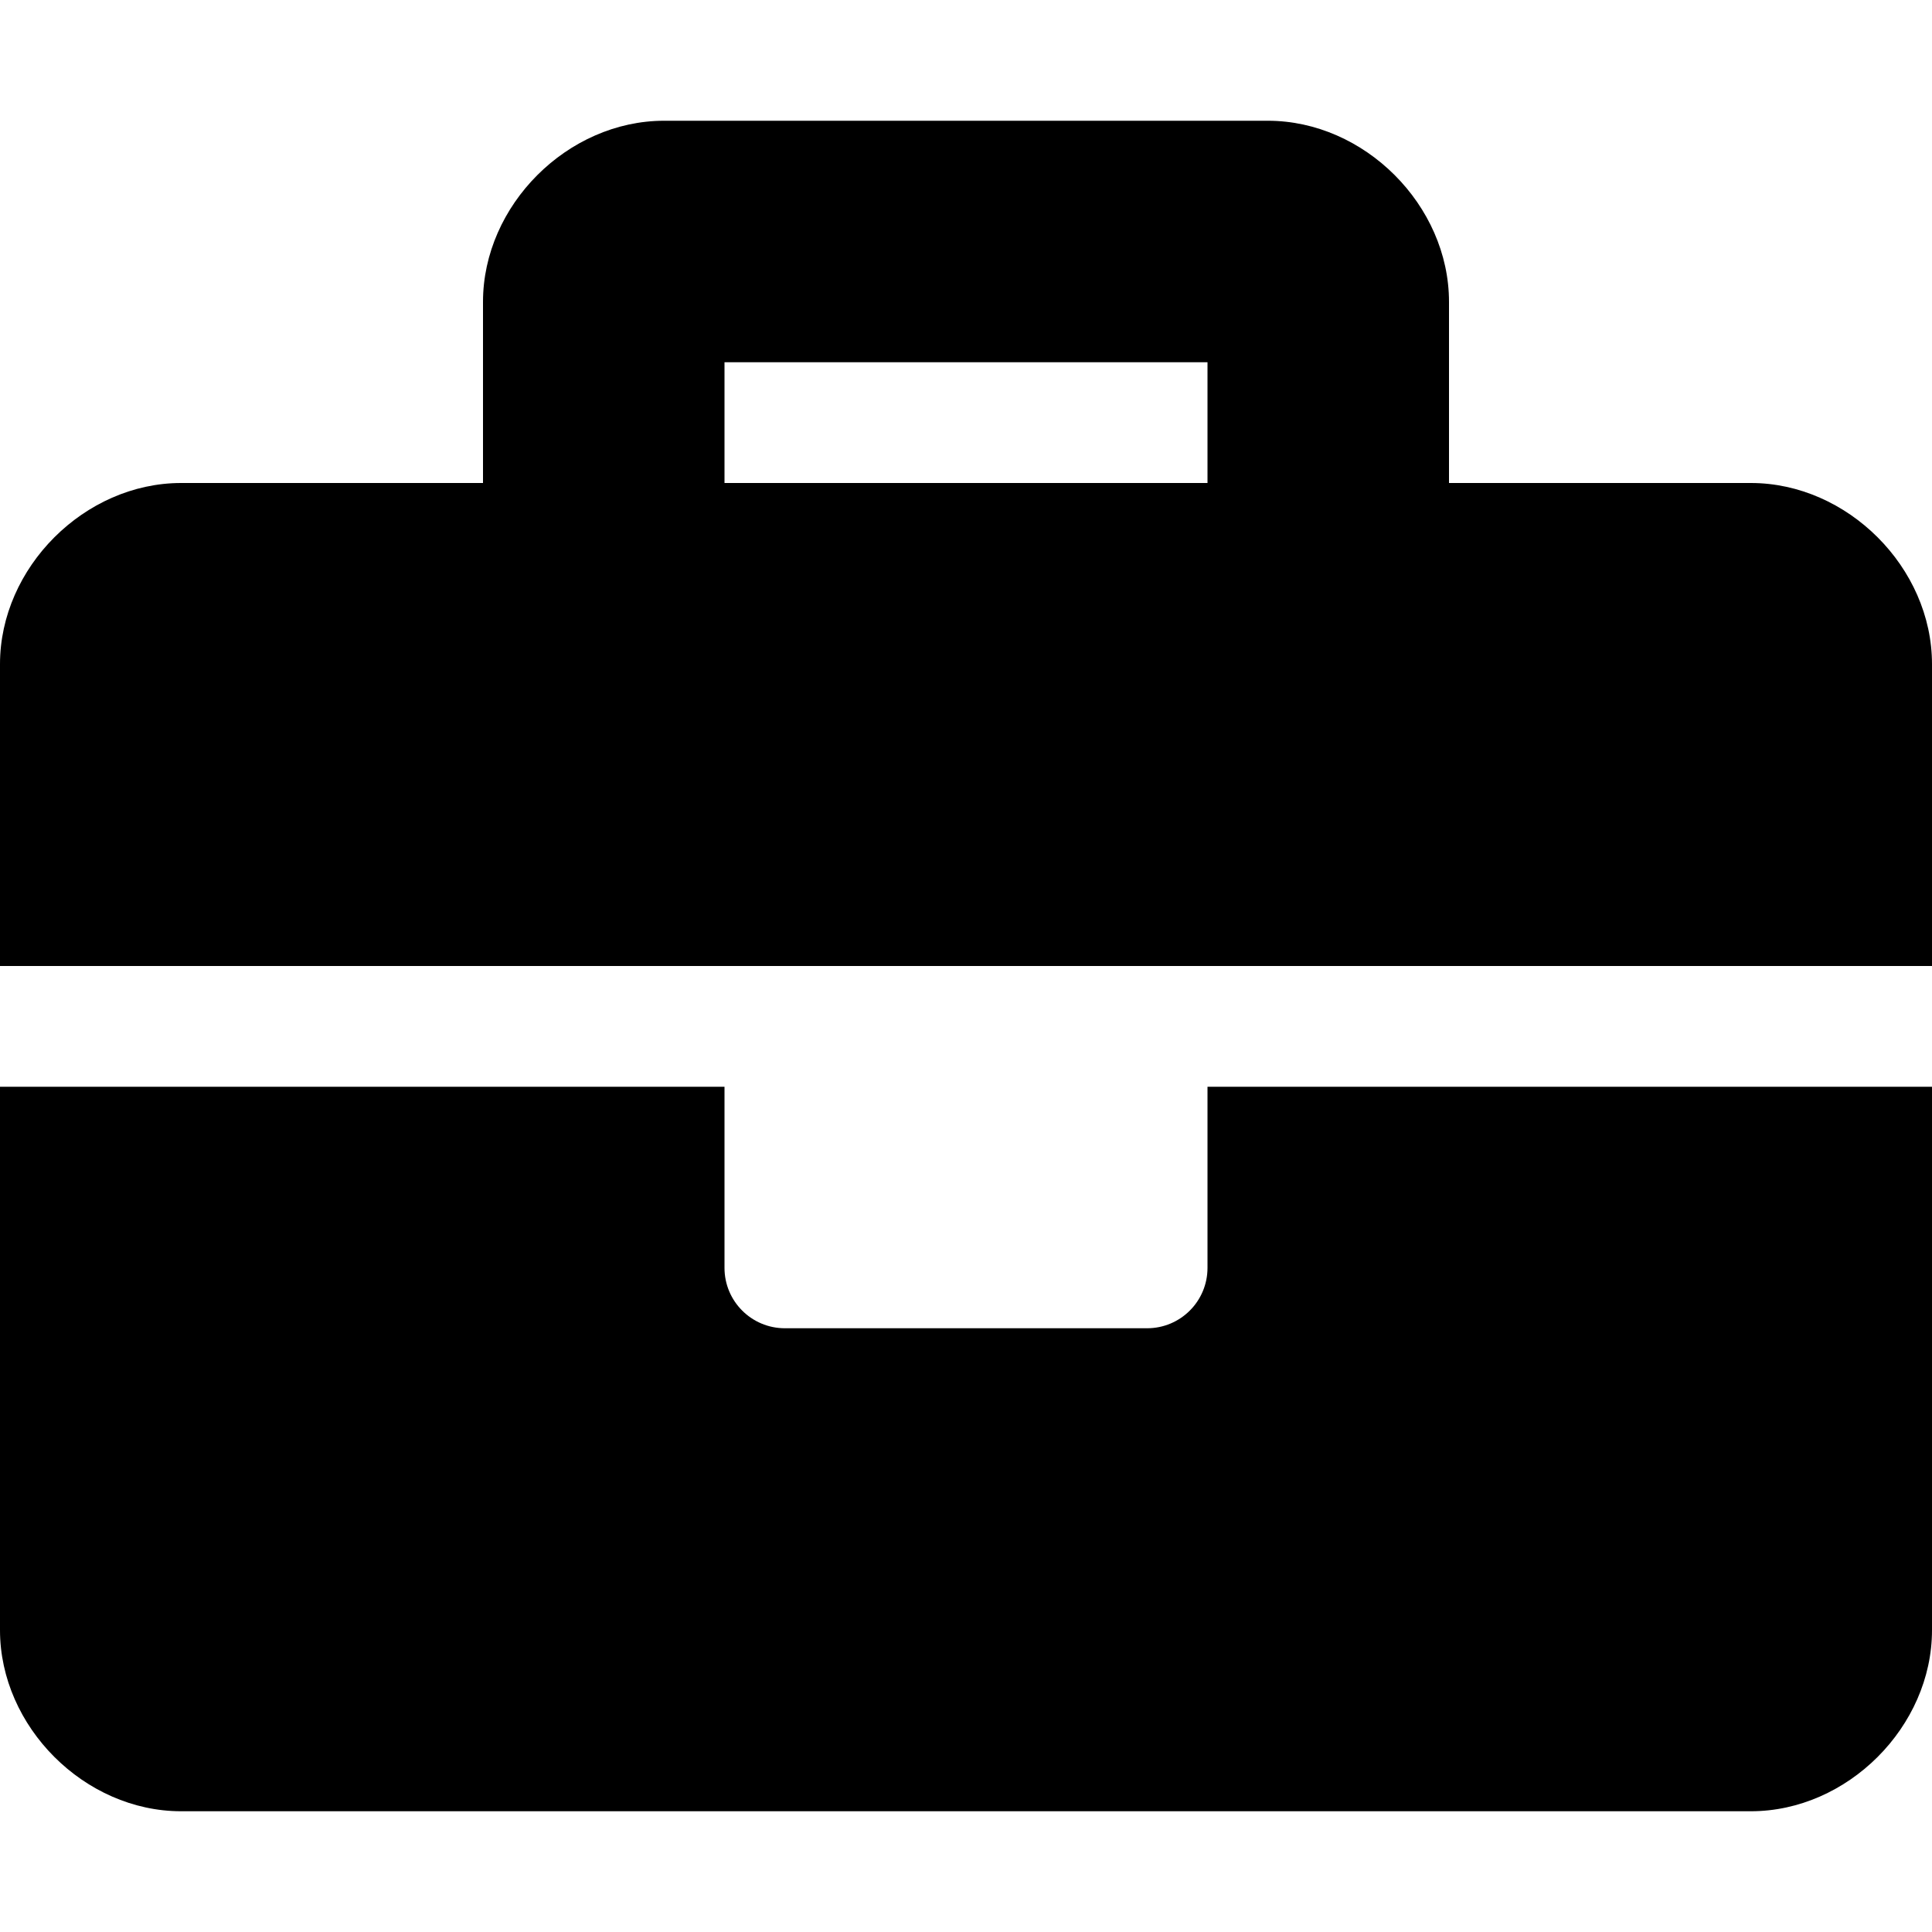
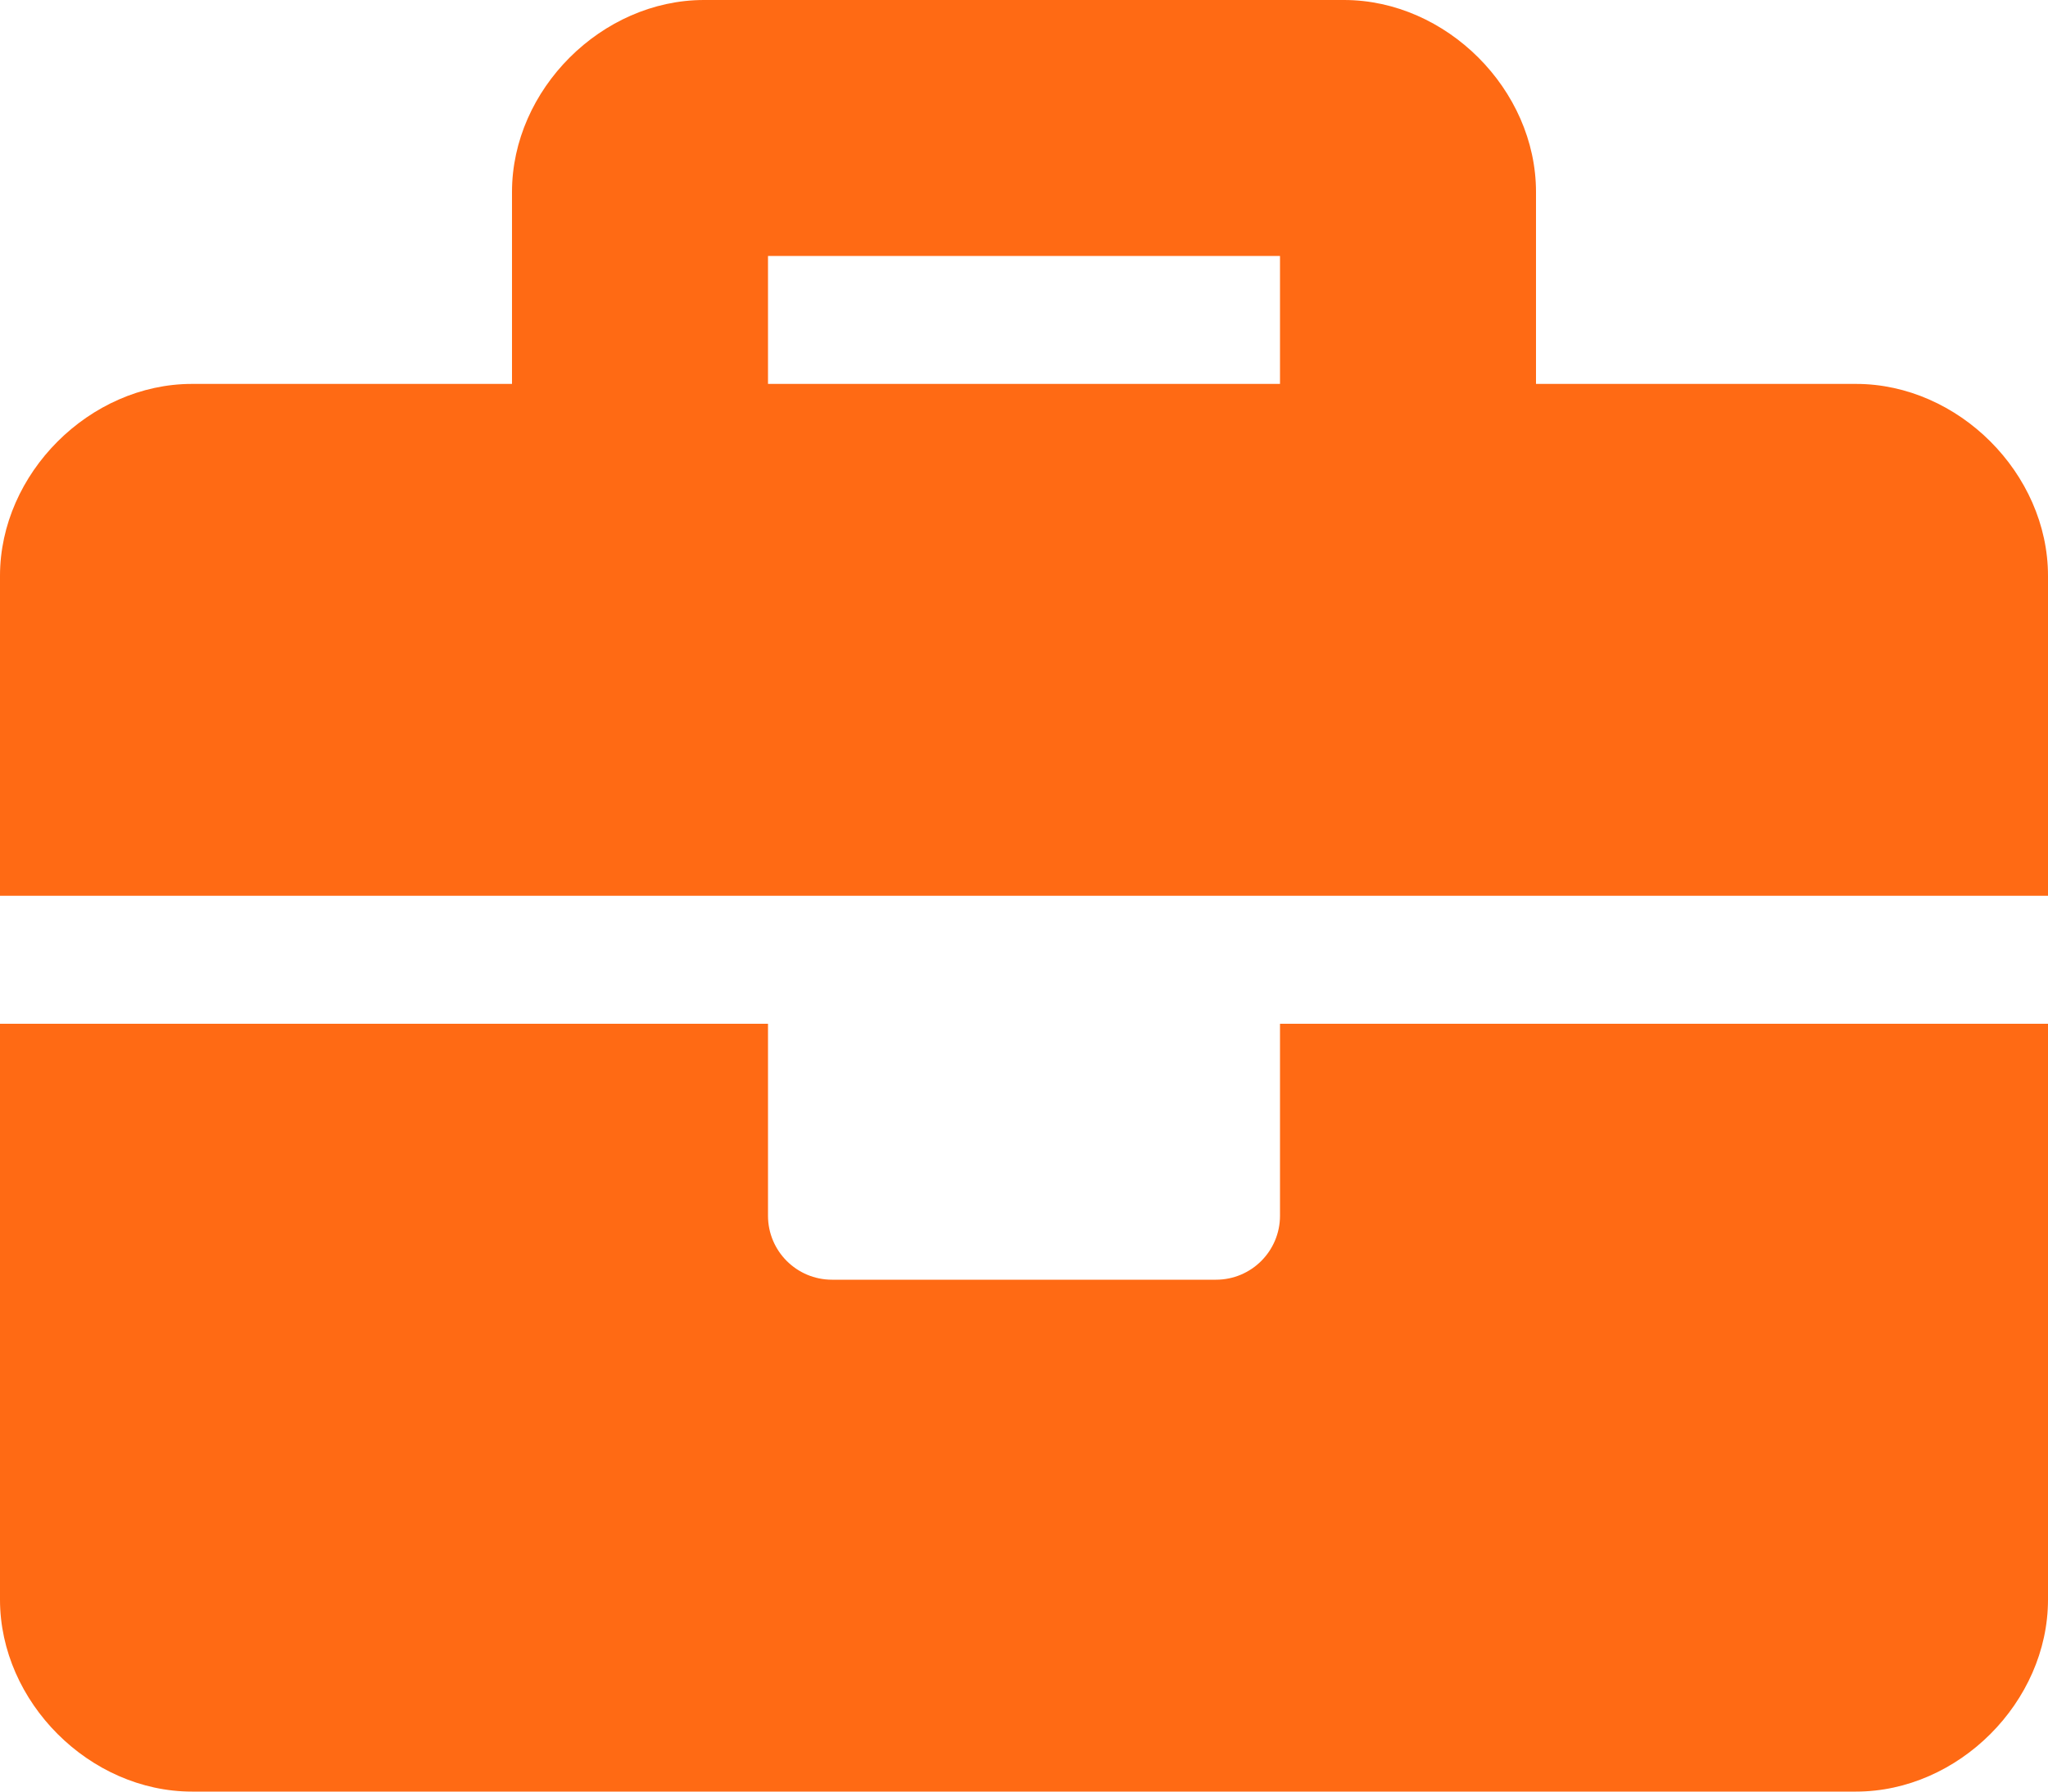
- <svg xmlns="http://www.w3.org/2000/svg" aria-hidden="true" focusable="false" data-prefix="fas" data-icon="briefcase" class="svg-inline--fa fa-briefcase fa-w-16" role="img" viewBox="0 0 512 512">
-   <path fill="currentColor" d="M320 336c0 8.84-7.16 16-16 16h-96c-8.84 0-16-7.16-16-16v-48H0v144c0 25.6 22.4 48 48 48h416c25.6 0 48-22.4 48-48V288H320v48zm144-208h-80V80c0-25.6-22.4-48-48-48H176c-25.6 0-48 22.4-48 48v48H48c-25.6 0-48 22.4-48 48v80h512v-80c0-25.6-22.4-48-48-48zm-144 0H192V96h128v32z" />
+ <svg xmlns="http://www.w3.org/2000/svg" id="Calque_1" data-name="Calque 1" viewBox="0 0 512 448">
+   <defs>
+     <style>.cls-1{fill:#ff6a14;}</style>
+   </defs>
+   <path class="cls-1" d="M320,336a16,16,0,0,1-16,16H208a16,16,0,0,1-16-16V288H0V432c0,25.6,22.4,48,48,48H464c25.6,0,48-22.4,48-48V288H320ZM464,128H384V80c0-25.6-22.4-48-48-48H176c-25.6,0-48,22.4-48,48v48H48c-25.6,0-48,22.4-48,48v80H512V176C512,150.4,489.6,128,464,128Zm-144,0H192V96H320Z" transform="translate(0 -32)" />
</svg>
